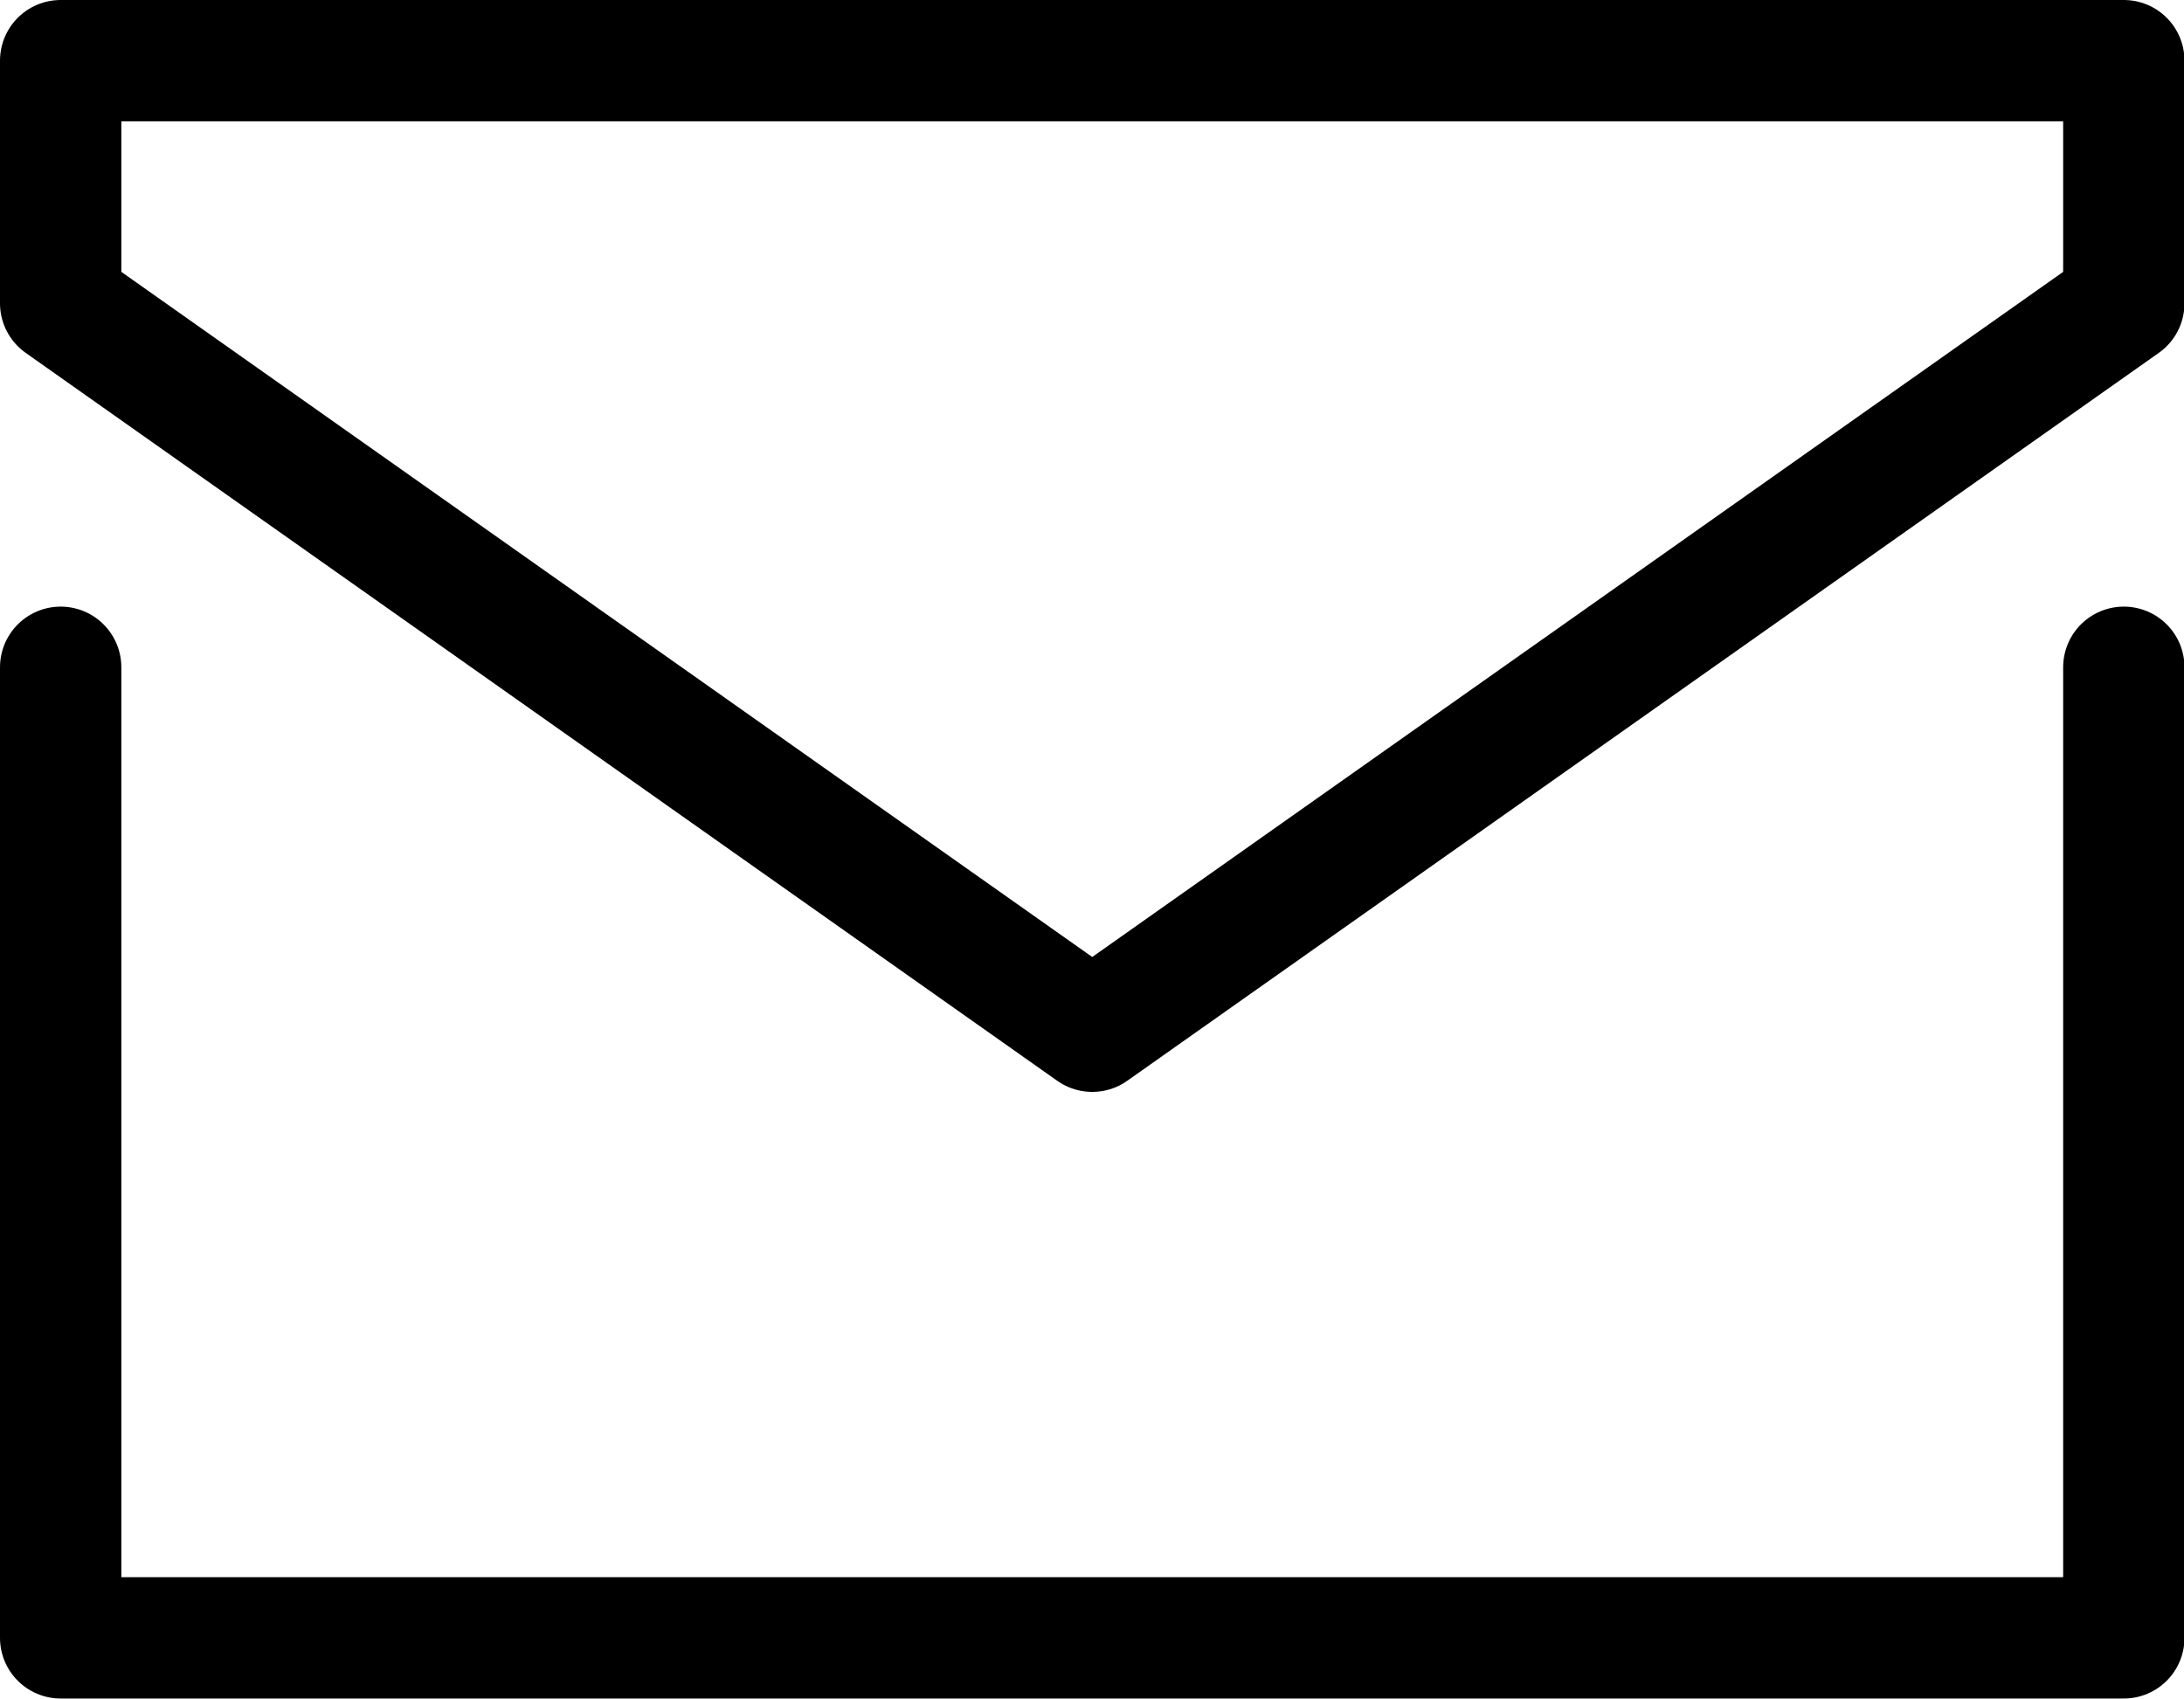
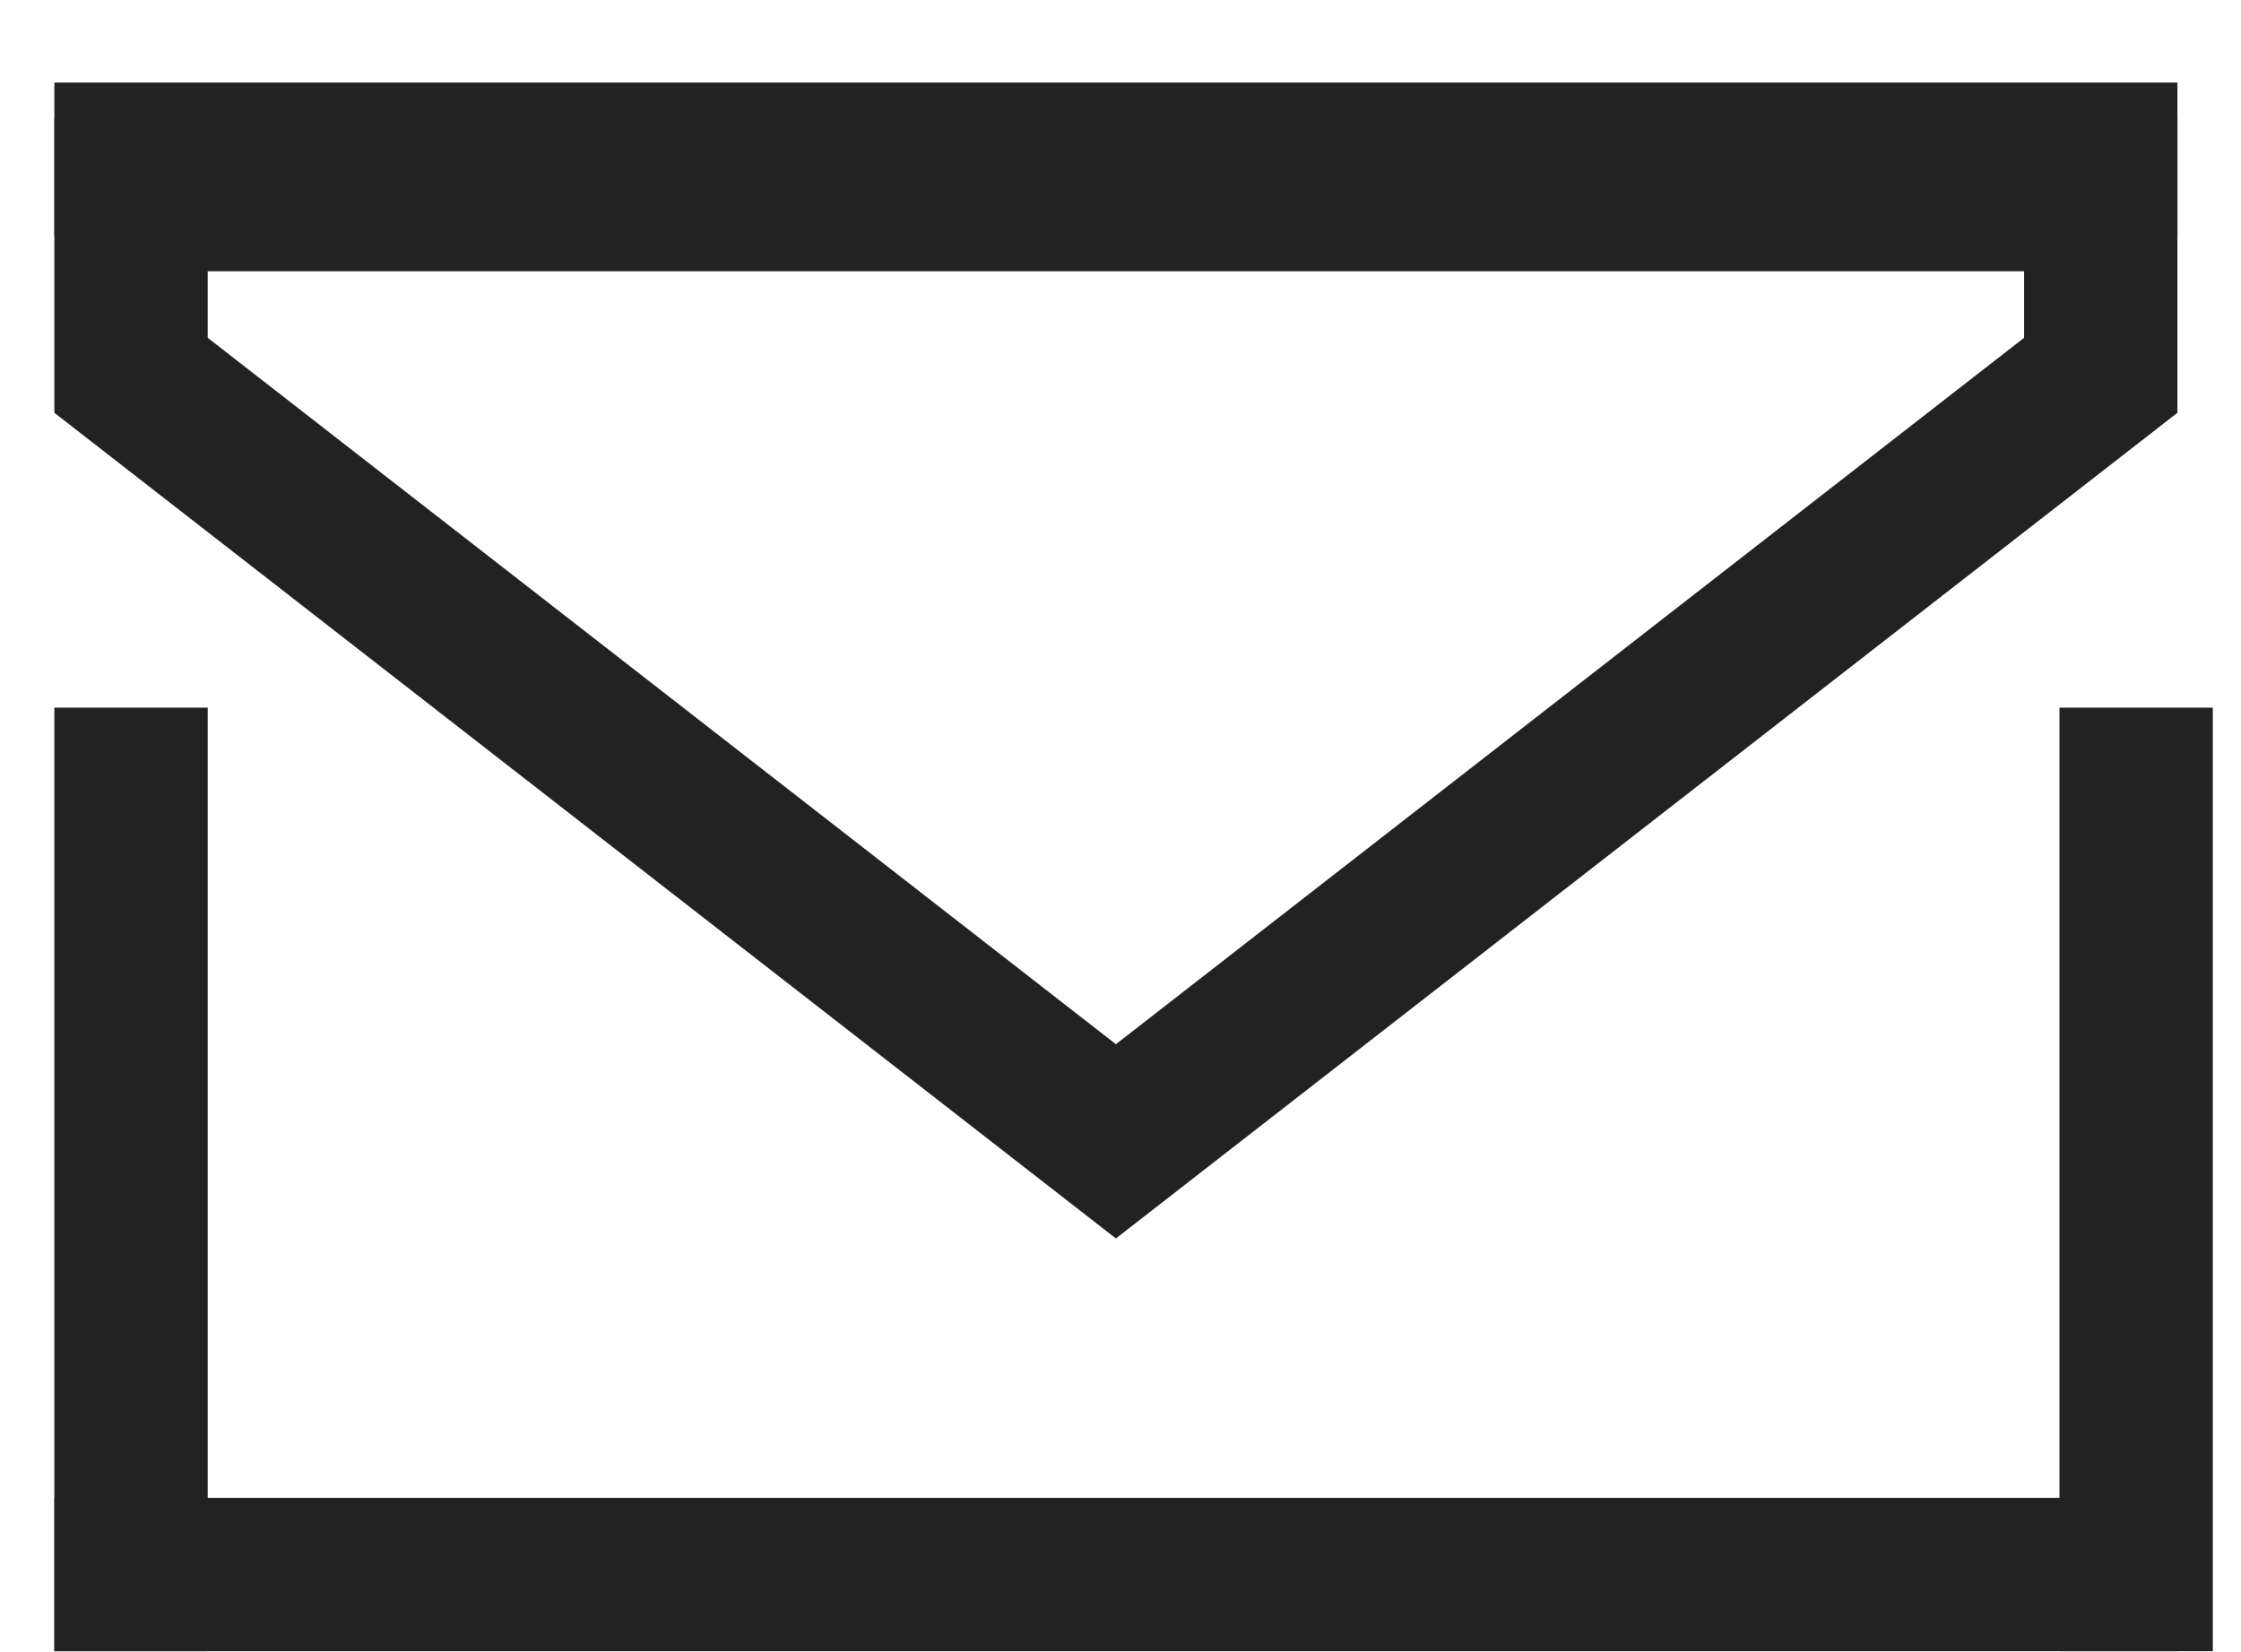
- <svg xmlns="http://www.w3.org/2000/svg" width="18" height="14" viewBox="0 0 18 14" fill="none">
-   <path d="M0.5 5.5V13.5H17.504V5.5M0.5 0.5H17.504V2.5L9.002 8.5L0.5 2.5V0.5Z" stroke="black" stroke-linecap="round" stroke-linejoin="round" />
+ <svg xmlns="http://www.w3.org/2000/svg" width="19" height="14" viewBox="0 0 19 14" fill="none">
+   <line x1="1.111" y1="6" x2="1.111" y2="14" stroke="#222222" stroke-width="1.3" />
+   <line x1="18.111" y1="6" x2="18.111" y2="14" stroke="#222222" stroke-width="1.3" />
+   <line x1="0.461" y1="13.35" x2="18.461" y2="13.35" stroke="#222222" stroke-width="1.3" />
+   <line x1="0.461" y1="1.35" x2="18.461" y2="1.35" stroke="#222222" stroke-width="1.3" />
+   <path d="M17.811 3.182L9.461 9.677L1.111 3.182V1.65H3.961L9.461 1.65H14.461H17.811V3.182Z" stroke="#222222" stroke-width="1.3" />
</svg>
